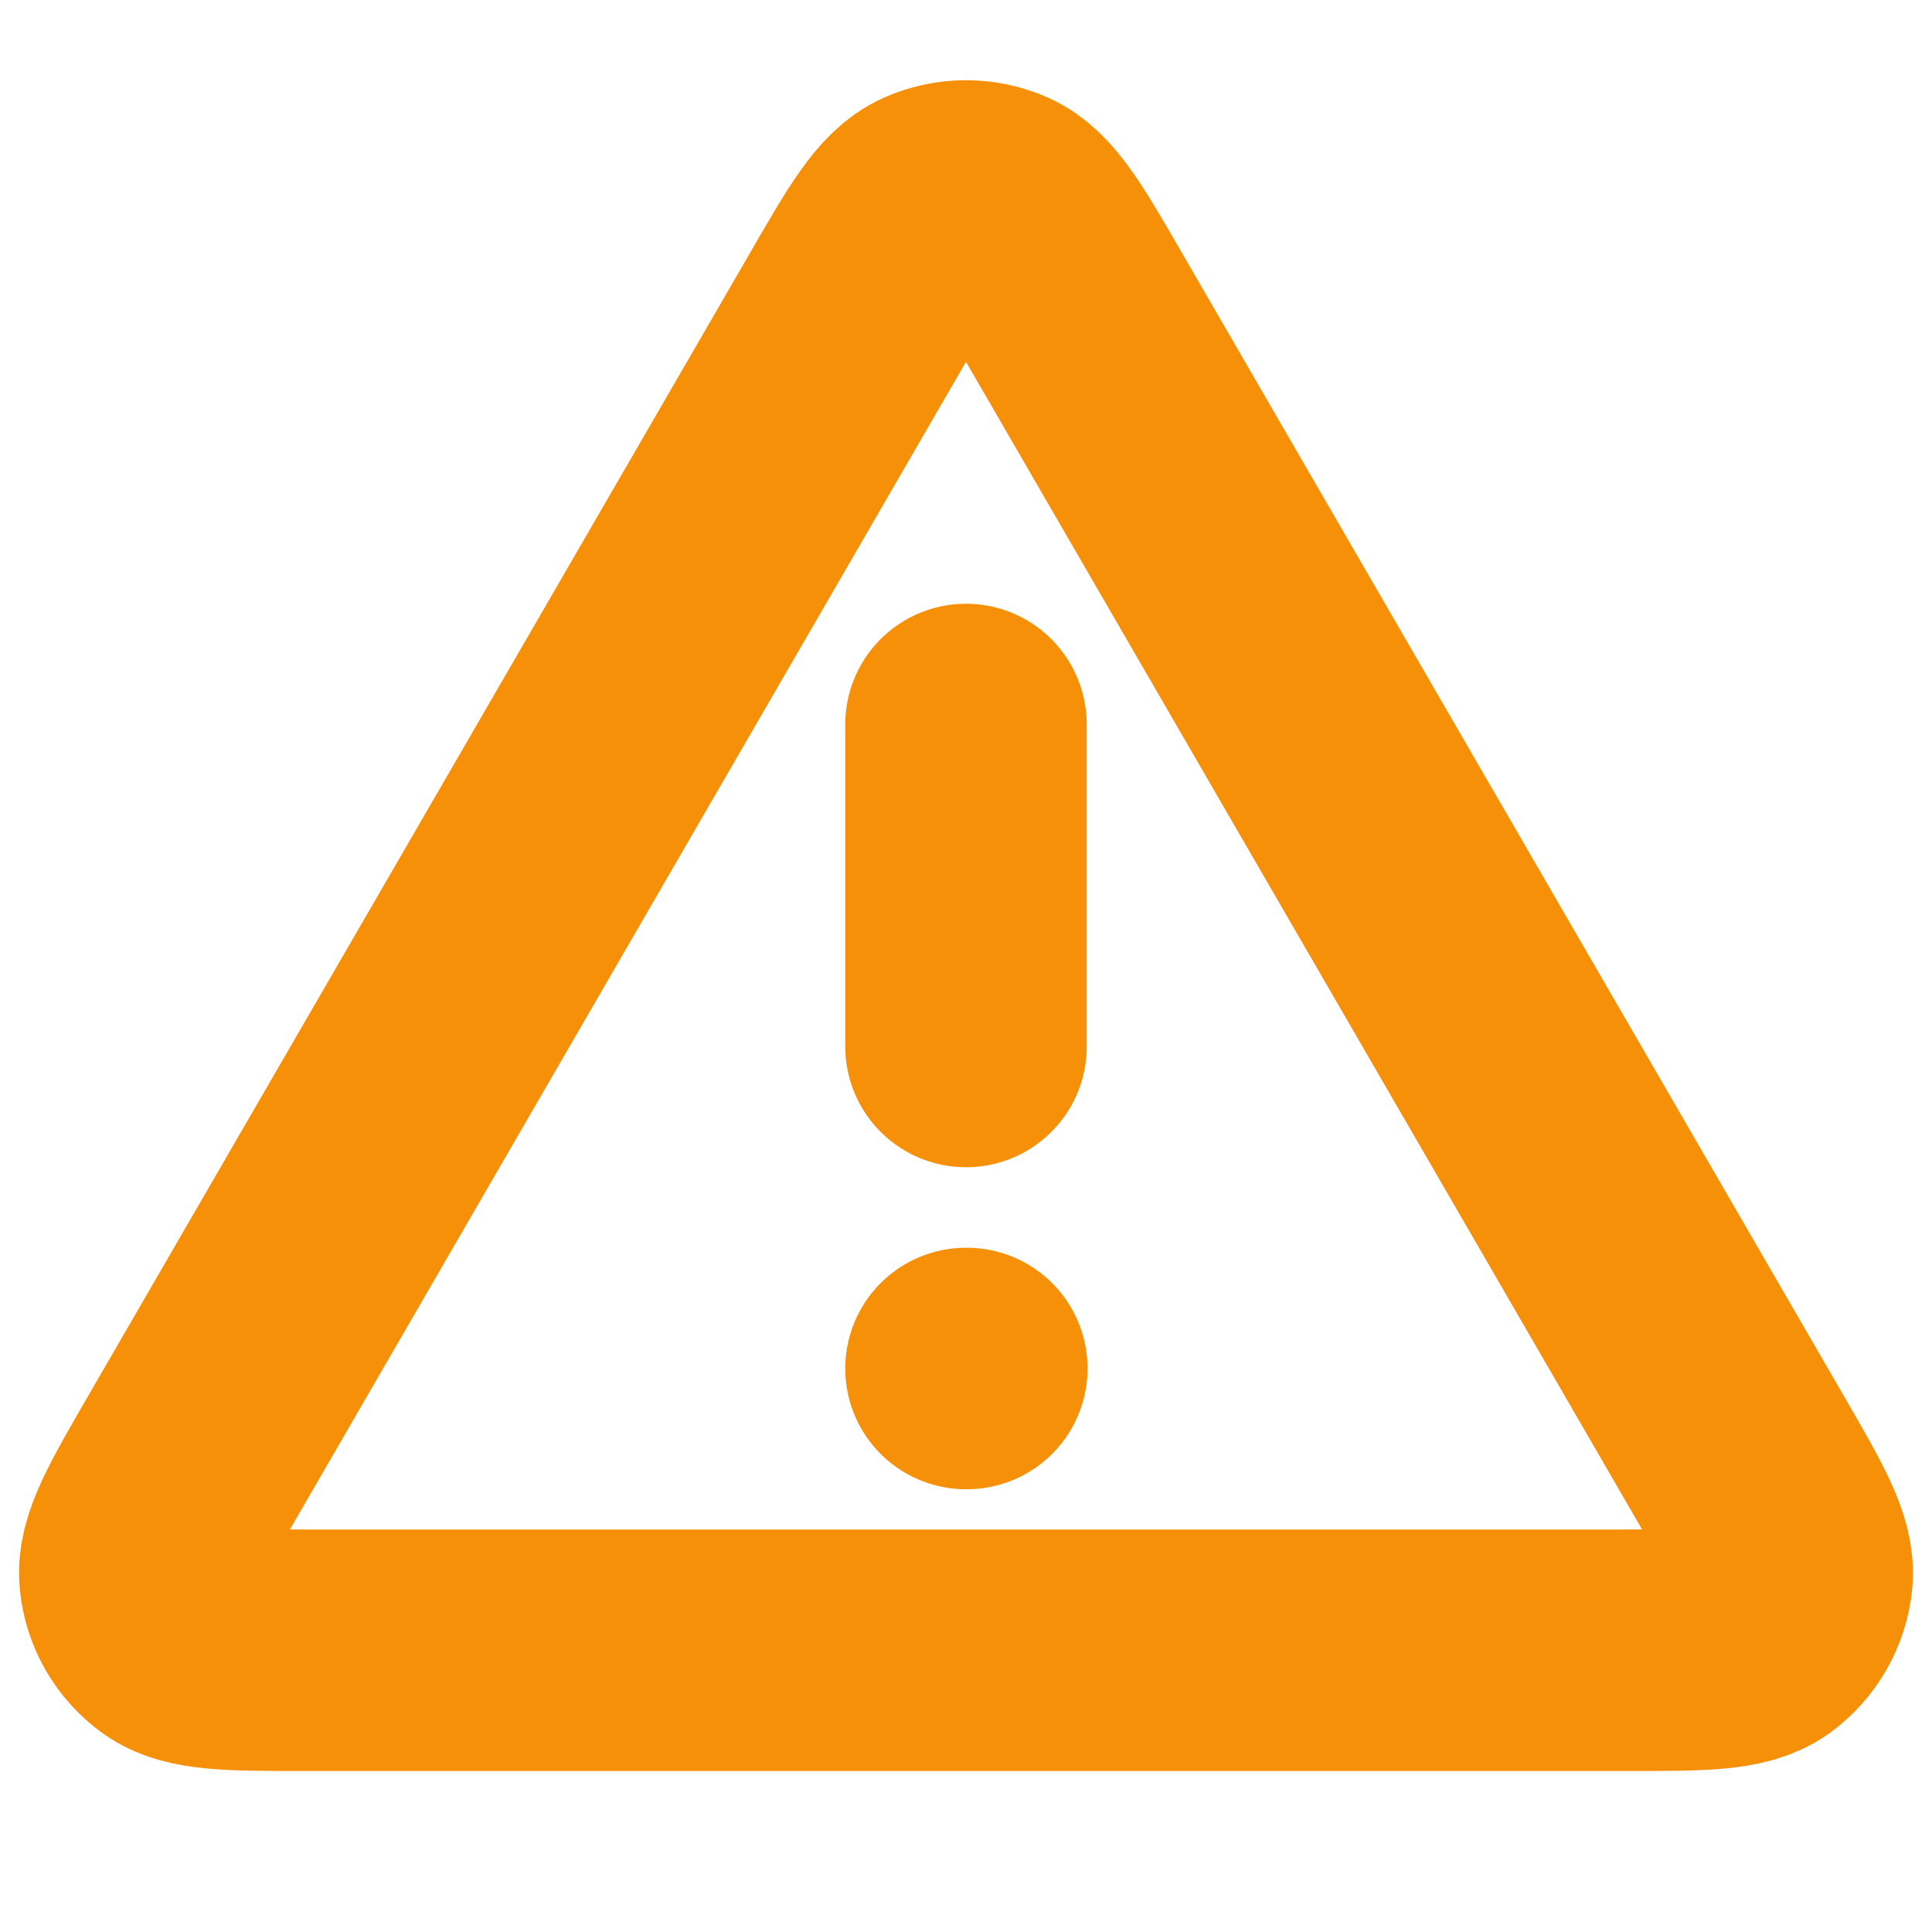
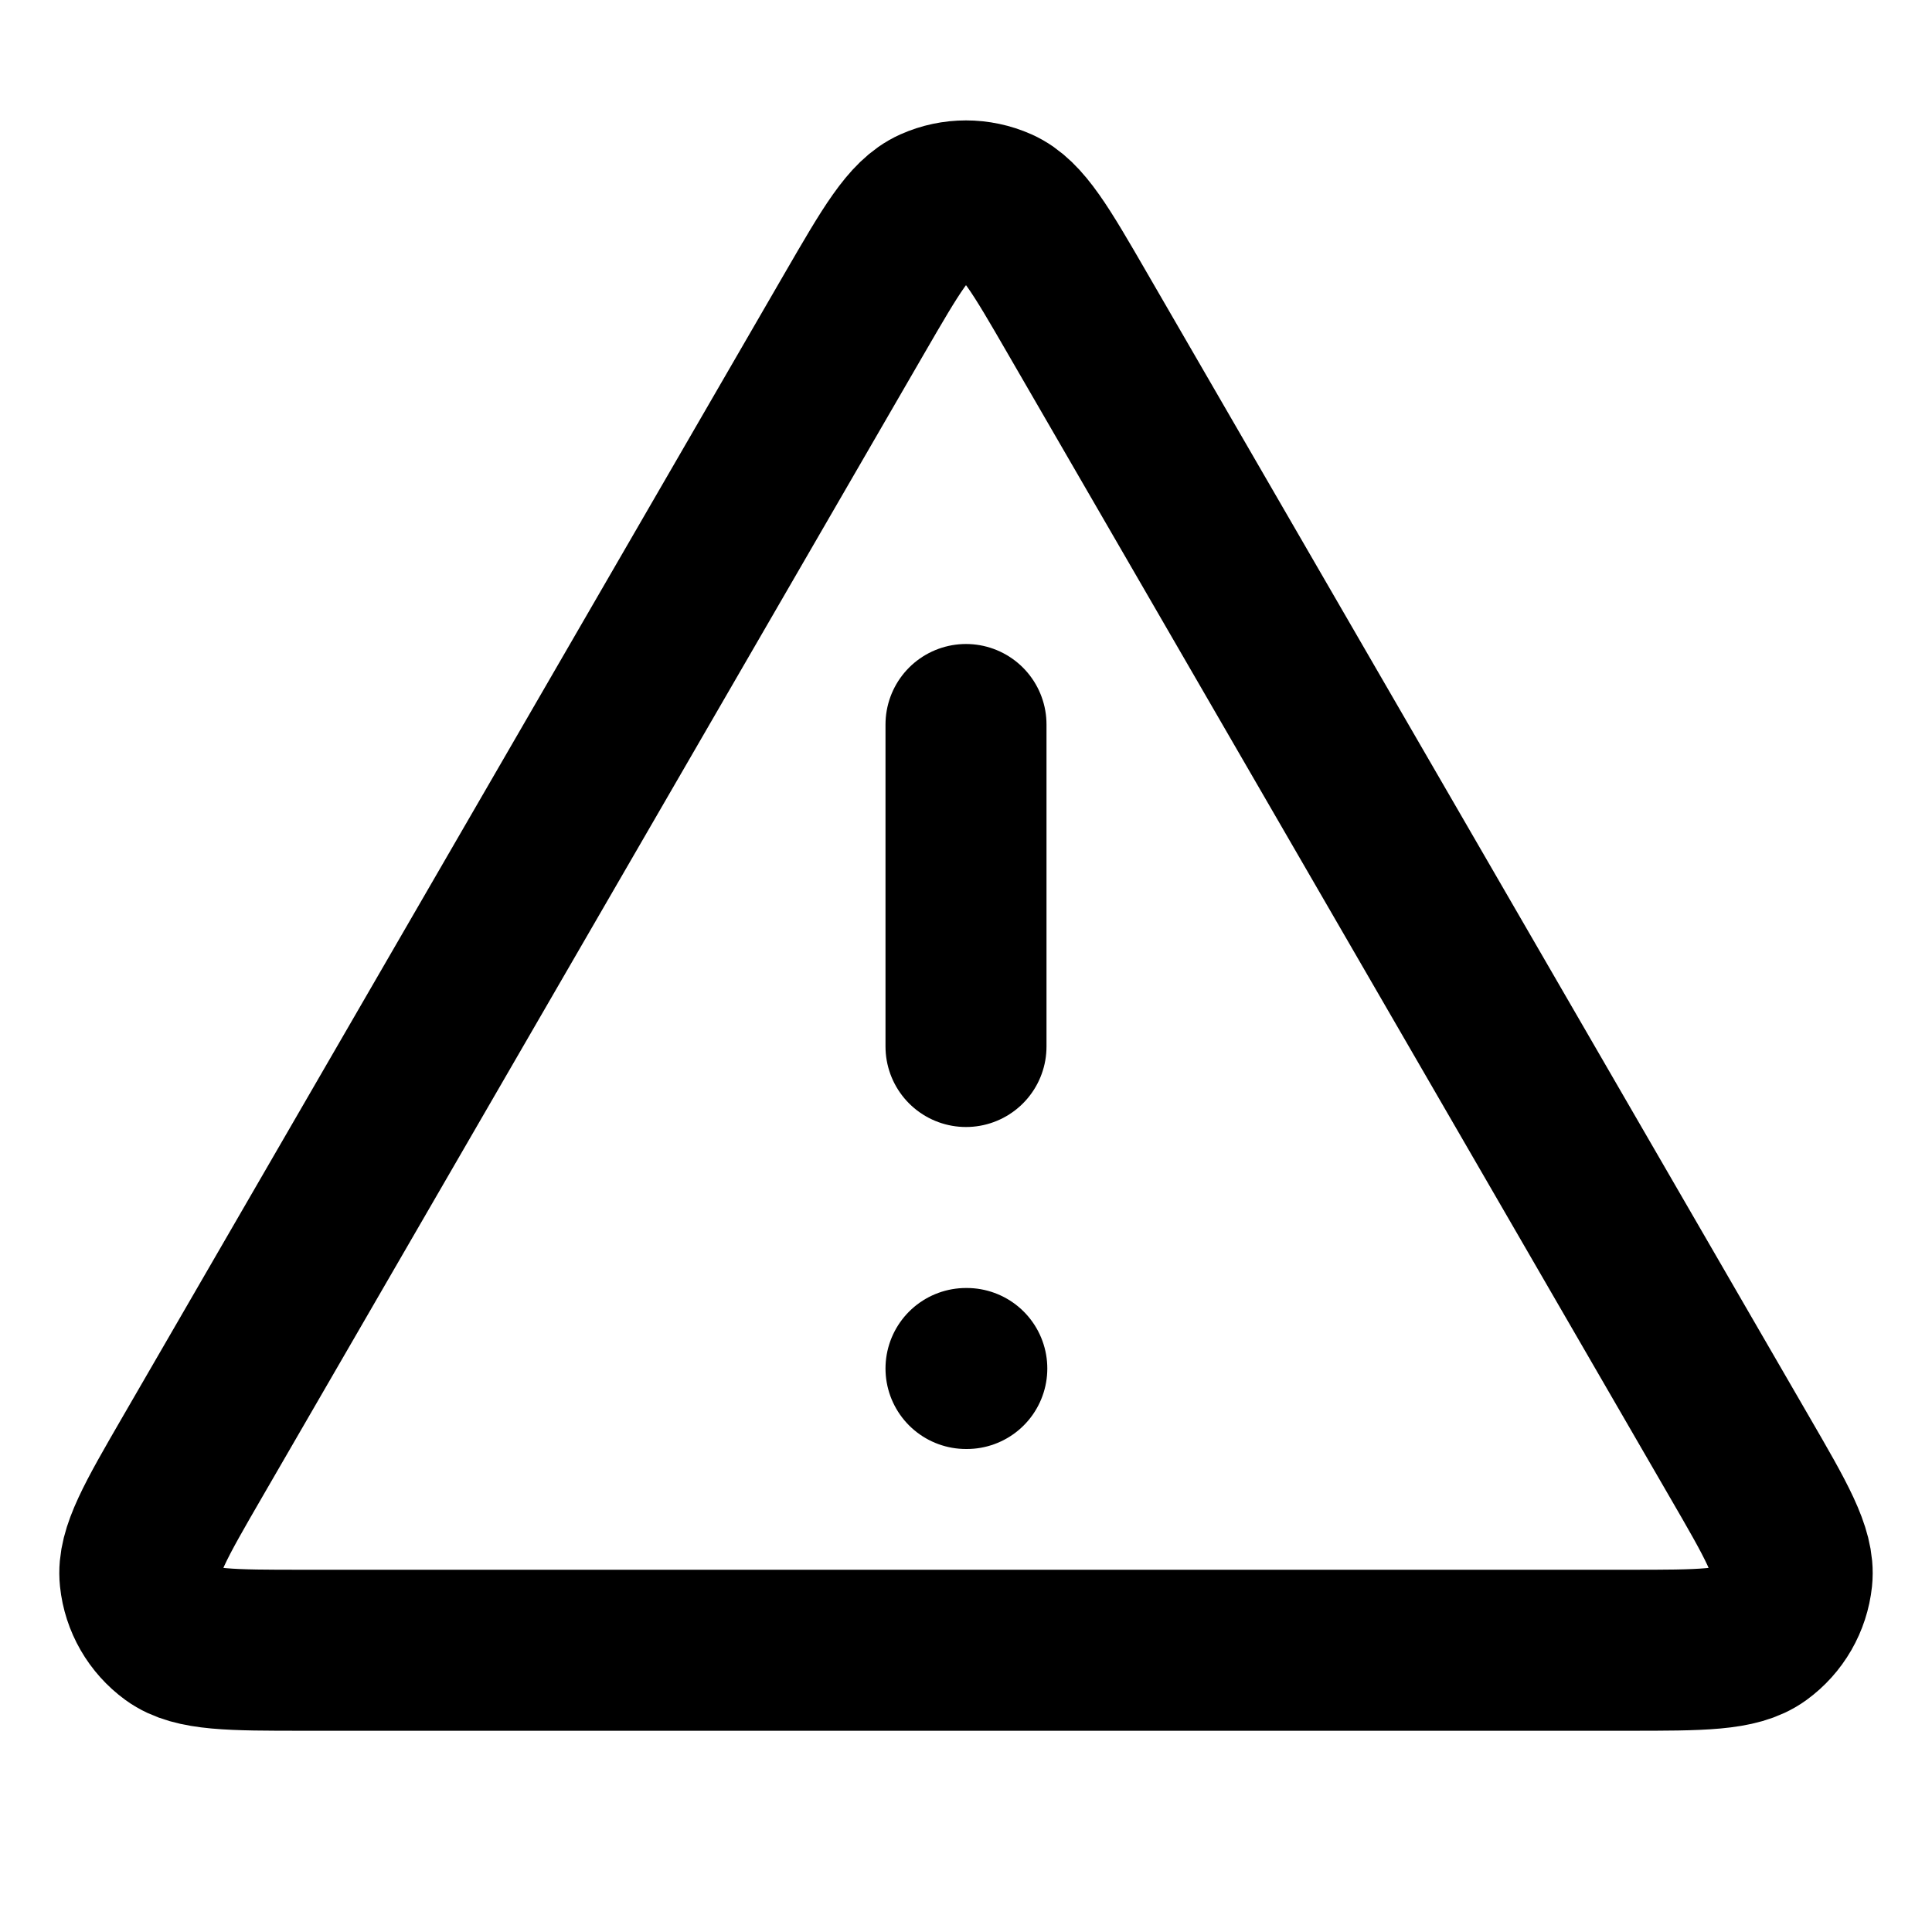
- <svg xmlns="http://www.w3.org/2000/svg" width="12" height="12" viewBox="0 0 12 12" fill="none">
-   <g id="alert-triangle">
-     <path id="Icon" d="M6 4.5V6.5M6 8.5H6.005M5.308 1.946L1.195 9.049C0.967 9.443 0.853 9.64 0.87 9.802C0.884 9.943 0.958 10.071 1.073 10.155C1.205 10.25 1.432 10.25 1.887 10.25H10.112C10.568 10.25 10.795 10.25 10.927 10.155C11.041 10.071 11.115 9.943 11.13 9.802C11.147 9.64 11.033 9.443 10.805 9.049L6.692 1.946C6.465 1.553 6.351 1.357 6.203 1.291C6.074 1.234 5.926 1.234 5.797 1.291C5.648 1.357 5.535 1.553 5.308 1.946Z" stroke="#F79009" stroke-width="1.5" stroke-linecap="round" stroke-linejoin="round" />
-   </g>
+ <svg xmlns="http://www.w3.org/2000/svg" width="24" height="24" viewBox="0 0 24 24" fill="none">
+   <path d="M12 9V13M12 17H12.01M10.615 3.892L2.39 18.099C1.934 18.887 1.706 19.281 1.74 19.604C1.769 19.886 1.917 20.142 2.146 20.309C2.409 20.5 2.864 20.5 3.775 20.5H20.225C21.135 20.5 21.59 20.5 21.853 20.309C22.083 20.142 22.23 19.886 22.26 19.604C22.294 19.281 22.066 18.887 21.609 18.099L13.384 3.892C12.93 3.107 12.703 2.714 12.406 2.582C12.147 2.467 11.852 2.467 11.594 2.582C11.297 2.714 11.07 3.107 10.615 3.892Z" stroke="black" stroke-width="2" stroke-linecap="round" stroke-linejoin="round" />
</svg>
